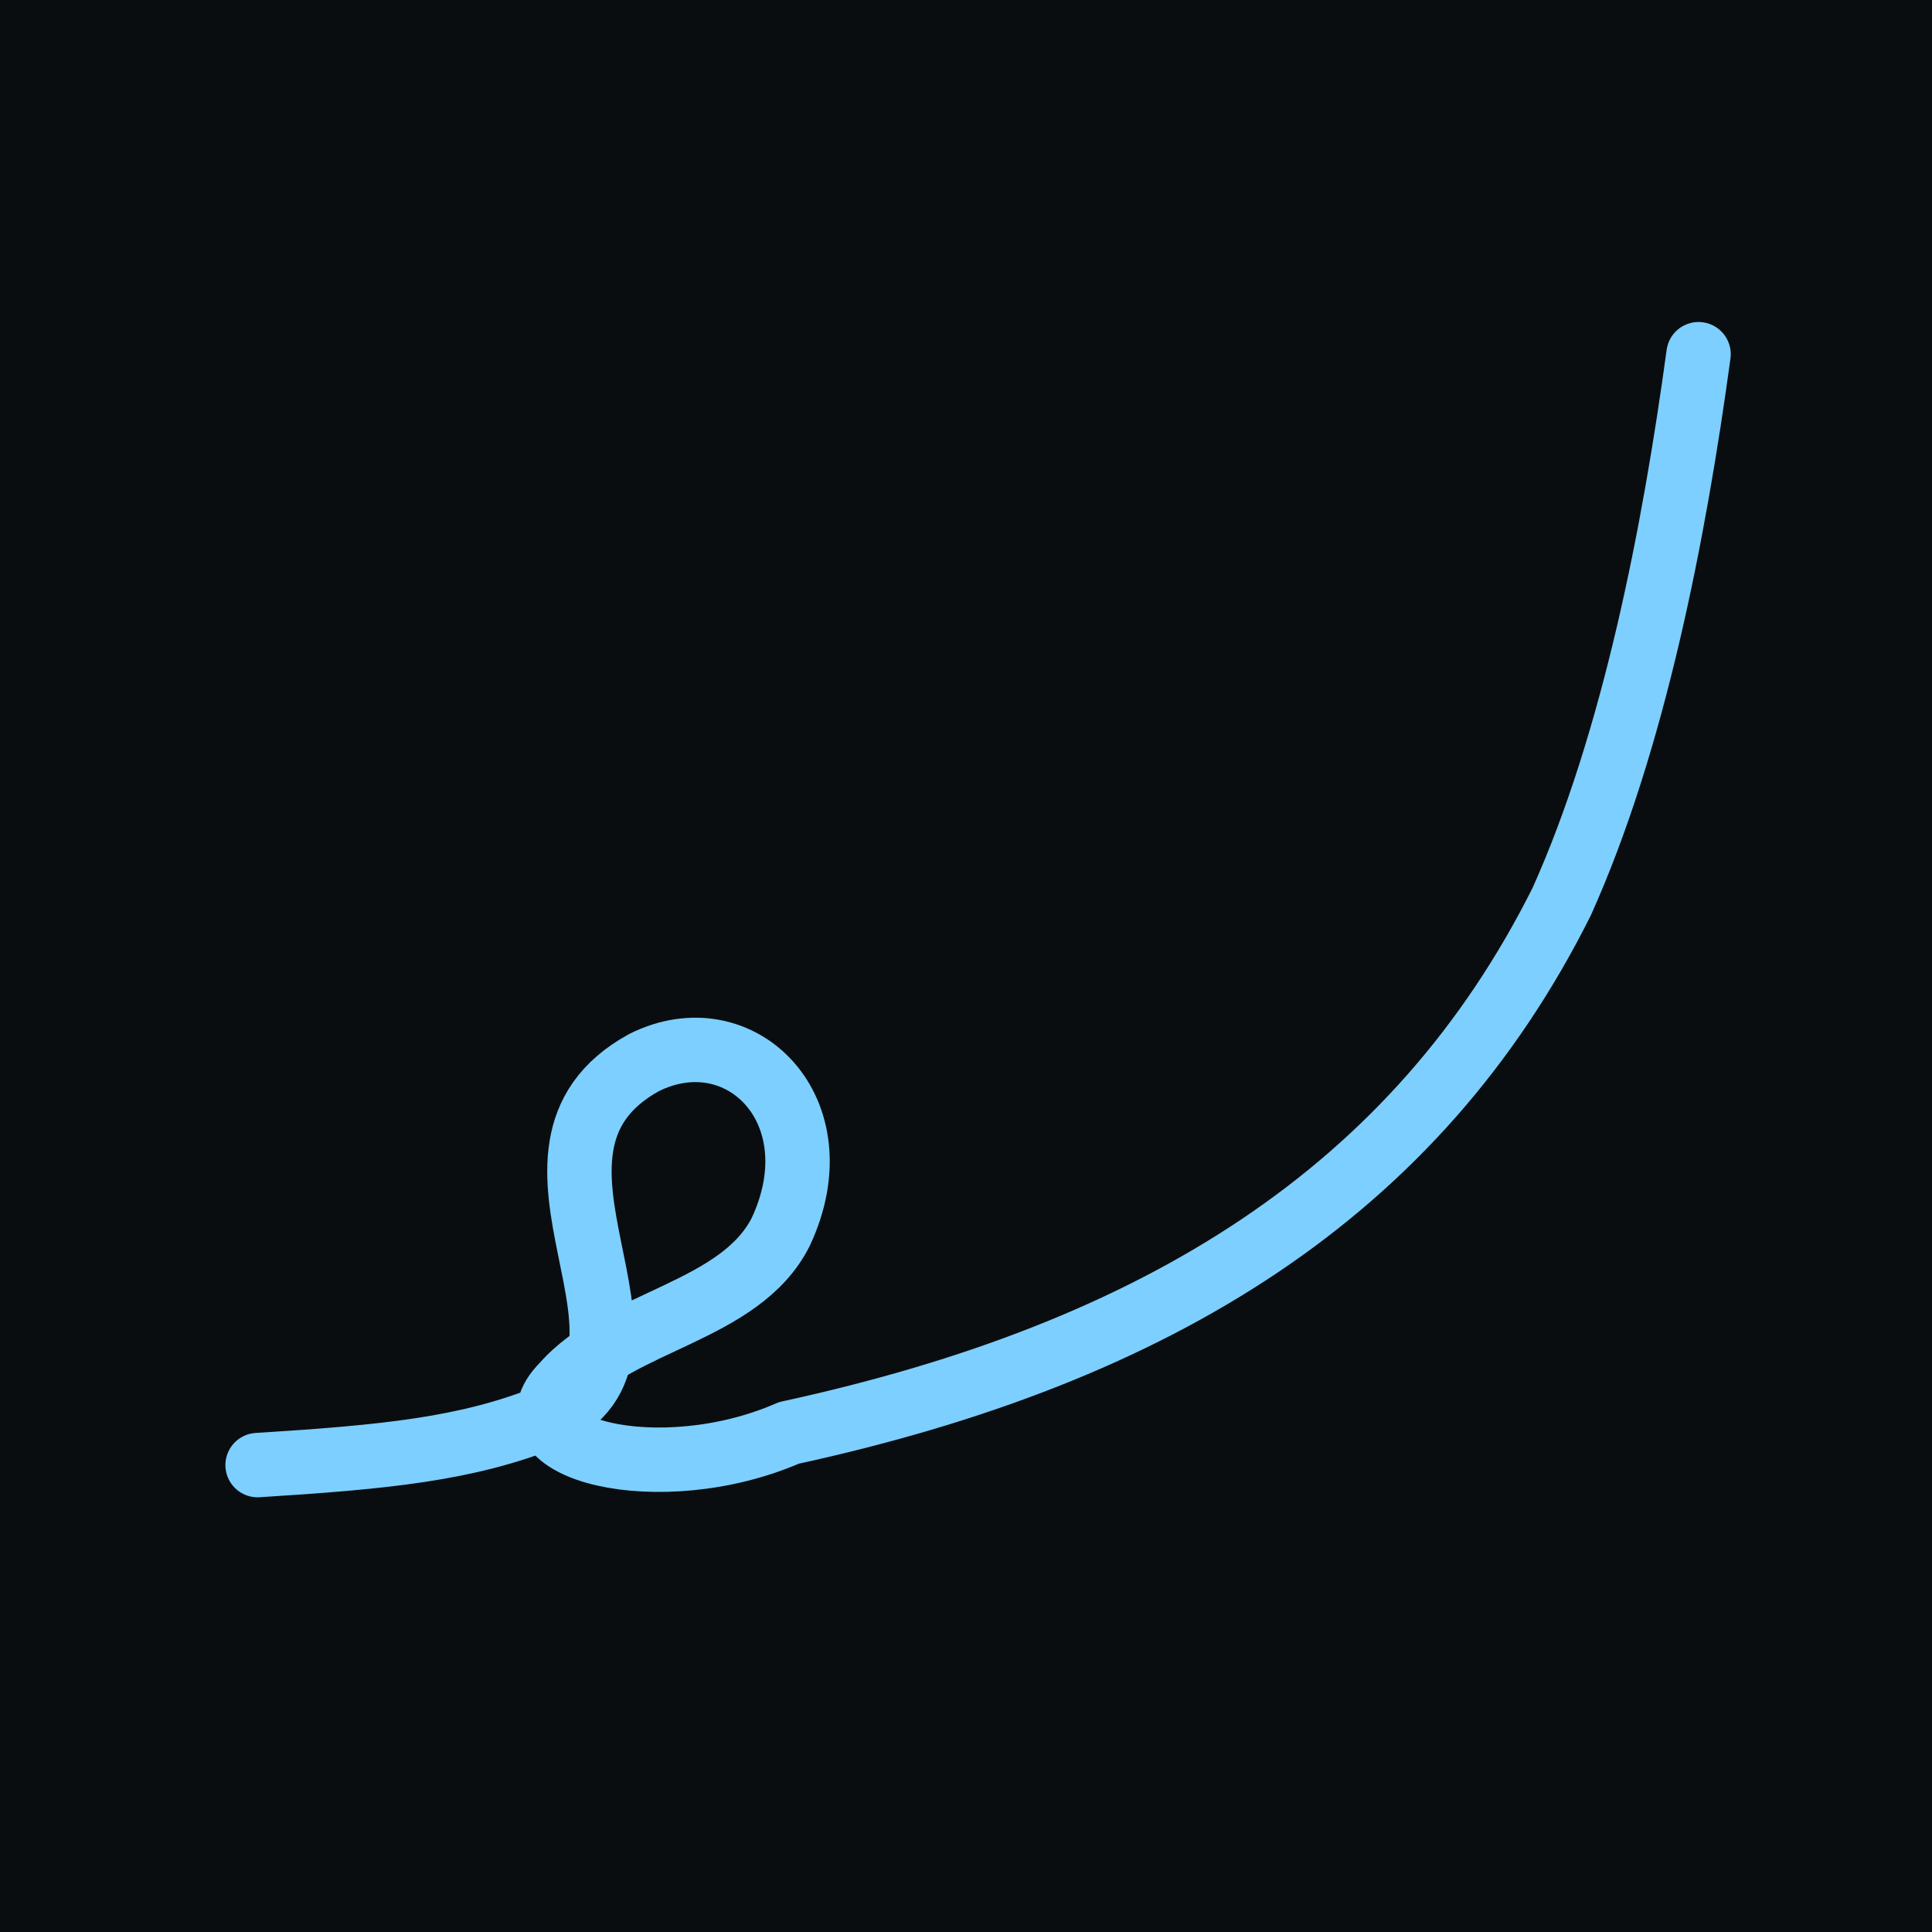
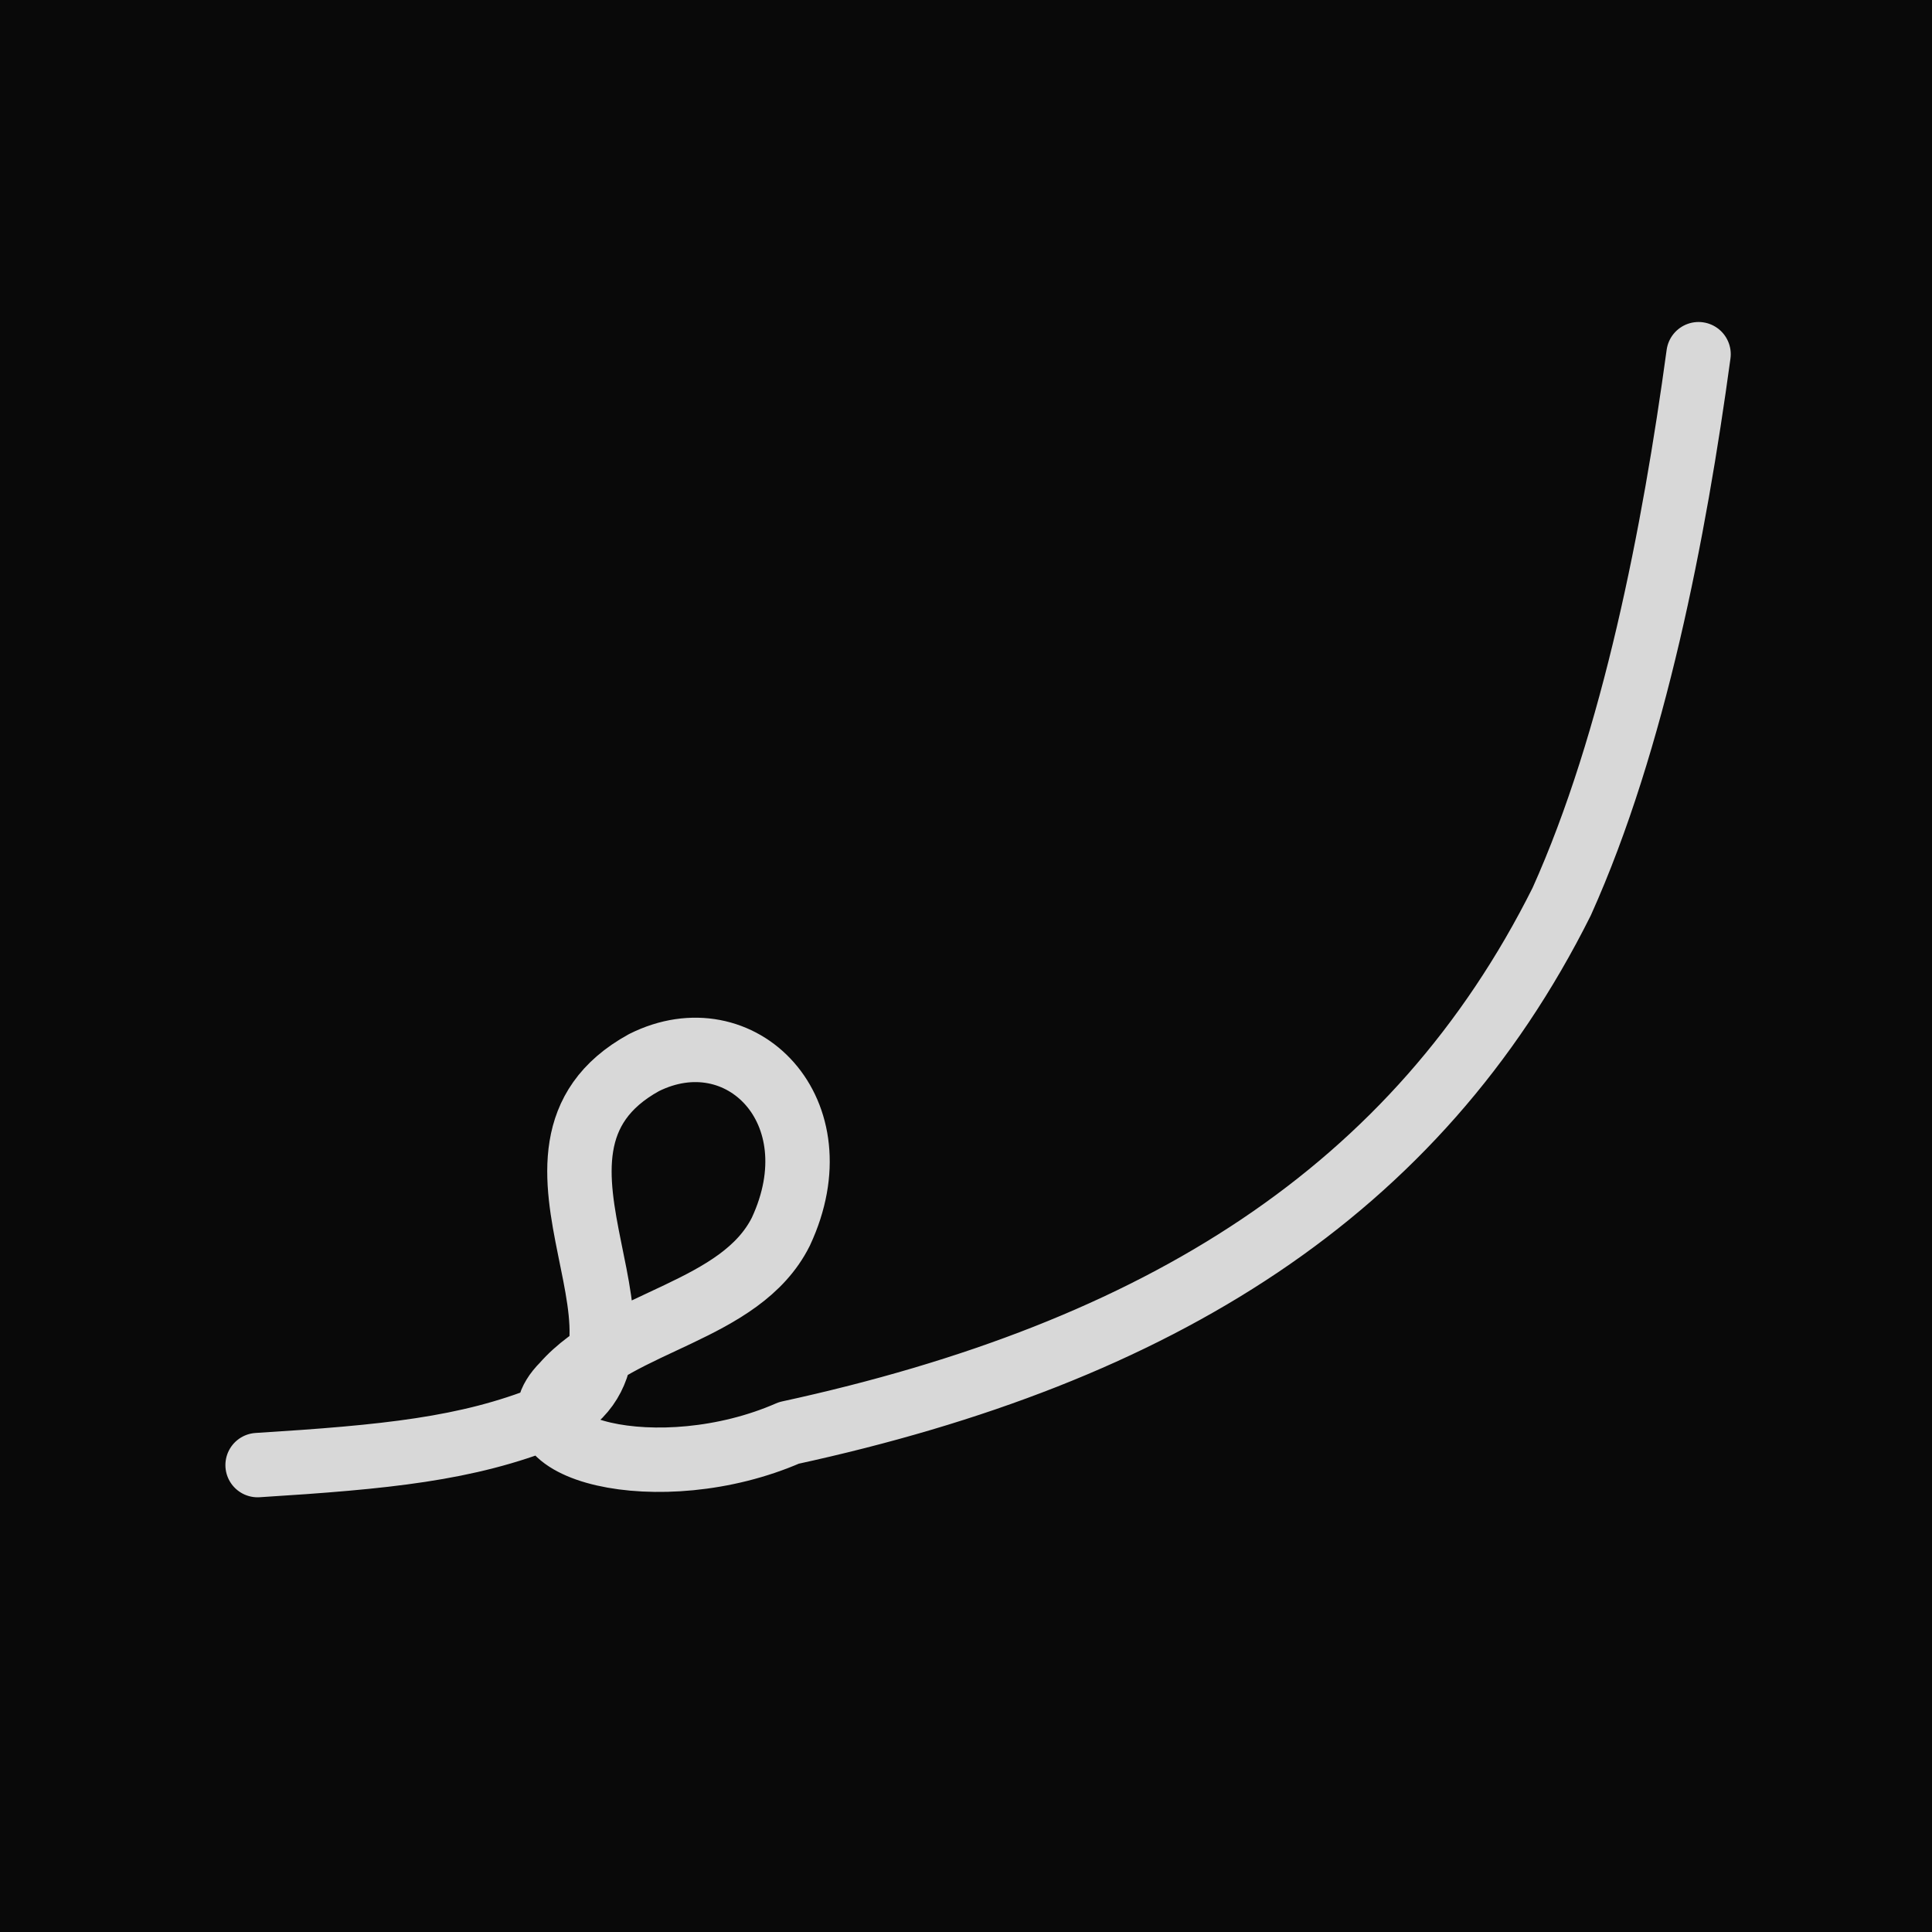
<svg xmlns="http://www.w3.org/2000/svg" viewBox="0 0 240 240" width="240" height="240">
-   <rect width="240" height="240" fill="#0a0d0f" />
-   <path d="M 32 182 C 48 181, 58 180, 68 176 C 86 168, 60 143, 80 132 C 92 126, 104 138, 97 153 C 92 163, 77 164, 70 172 C 62 180, 82 185, 98 178 C 144 168, 176 148, 194 112 C 203 92, 208 66, 211 44" fill="none" stroke="#7dcfff" stroke-width="8" stroke-linecap="round" stroke-linejoin="round" />
+   <rect width="240" height="240" fill="#090909" />
+   <path d="M 32 182 C 48 181, 58 180, 68 176 C 86 168, 60 143, 80 132 C 92 126, 104 138, 97 153 C 92 163, 77 164, 70 172 C 62 180, 82 185, 98 178 C 144 168, 176 148, 194 112 C 203 92, 208 66, 211 44" fill="none" stroke="#d8d8d8" stroke-width="8" stroke-linecap="round" stroke-linejoin="round" />
</svg>
